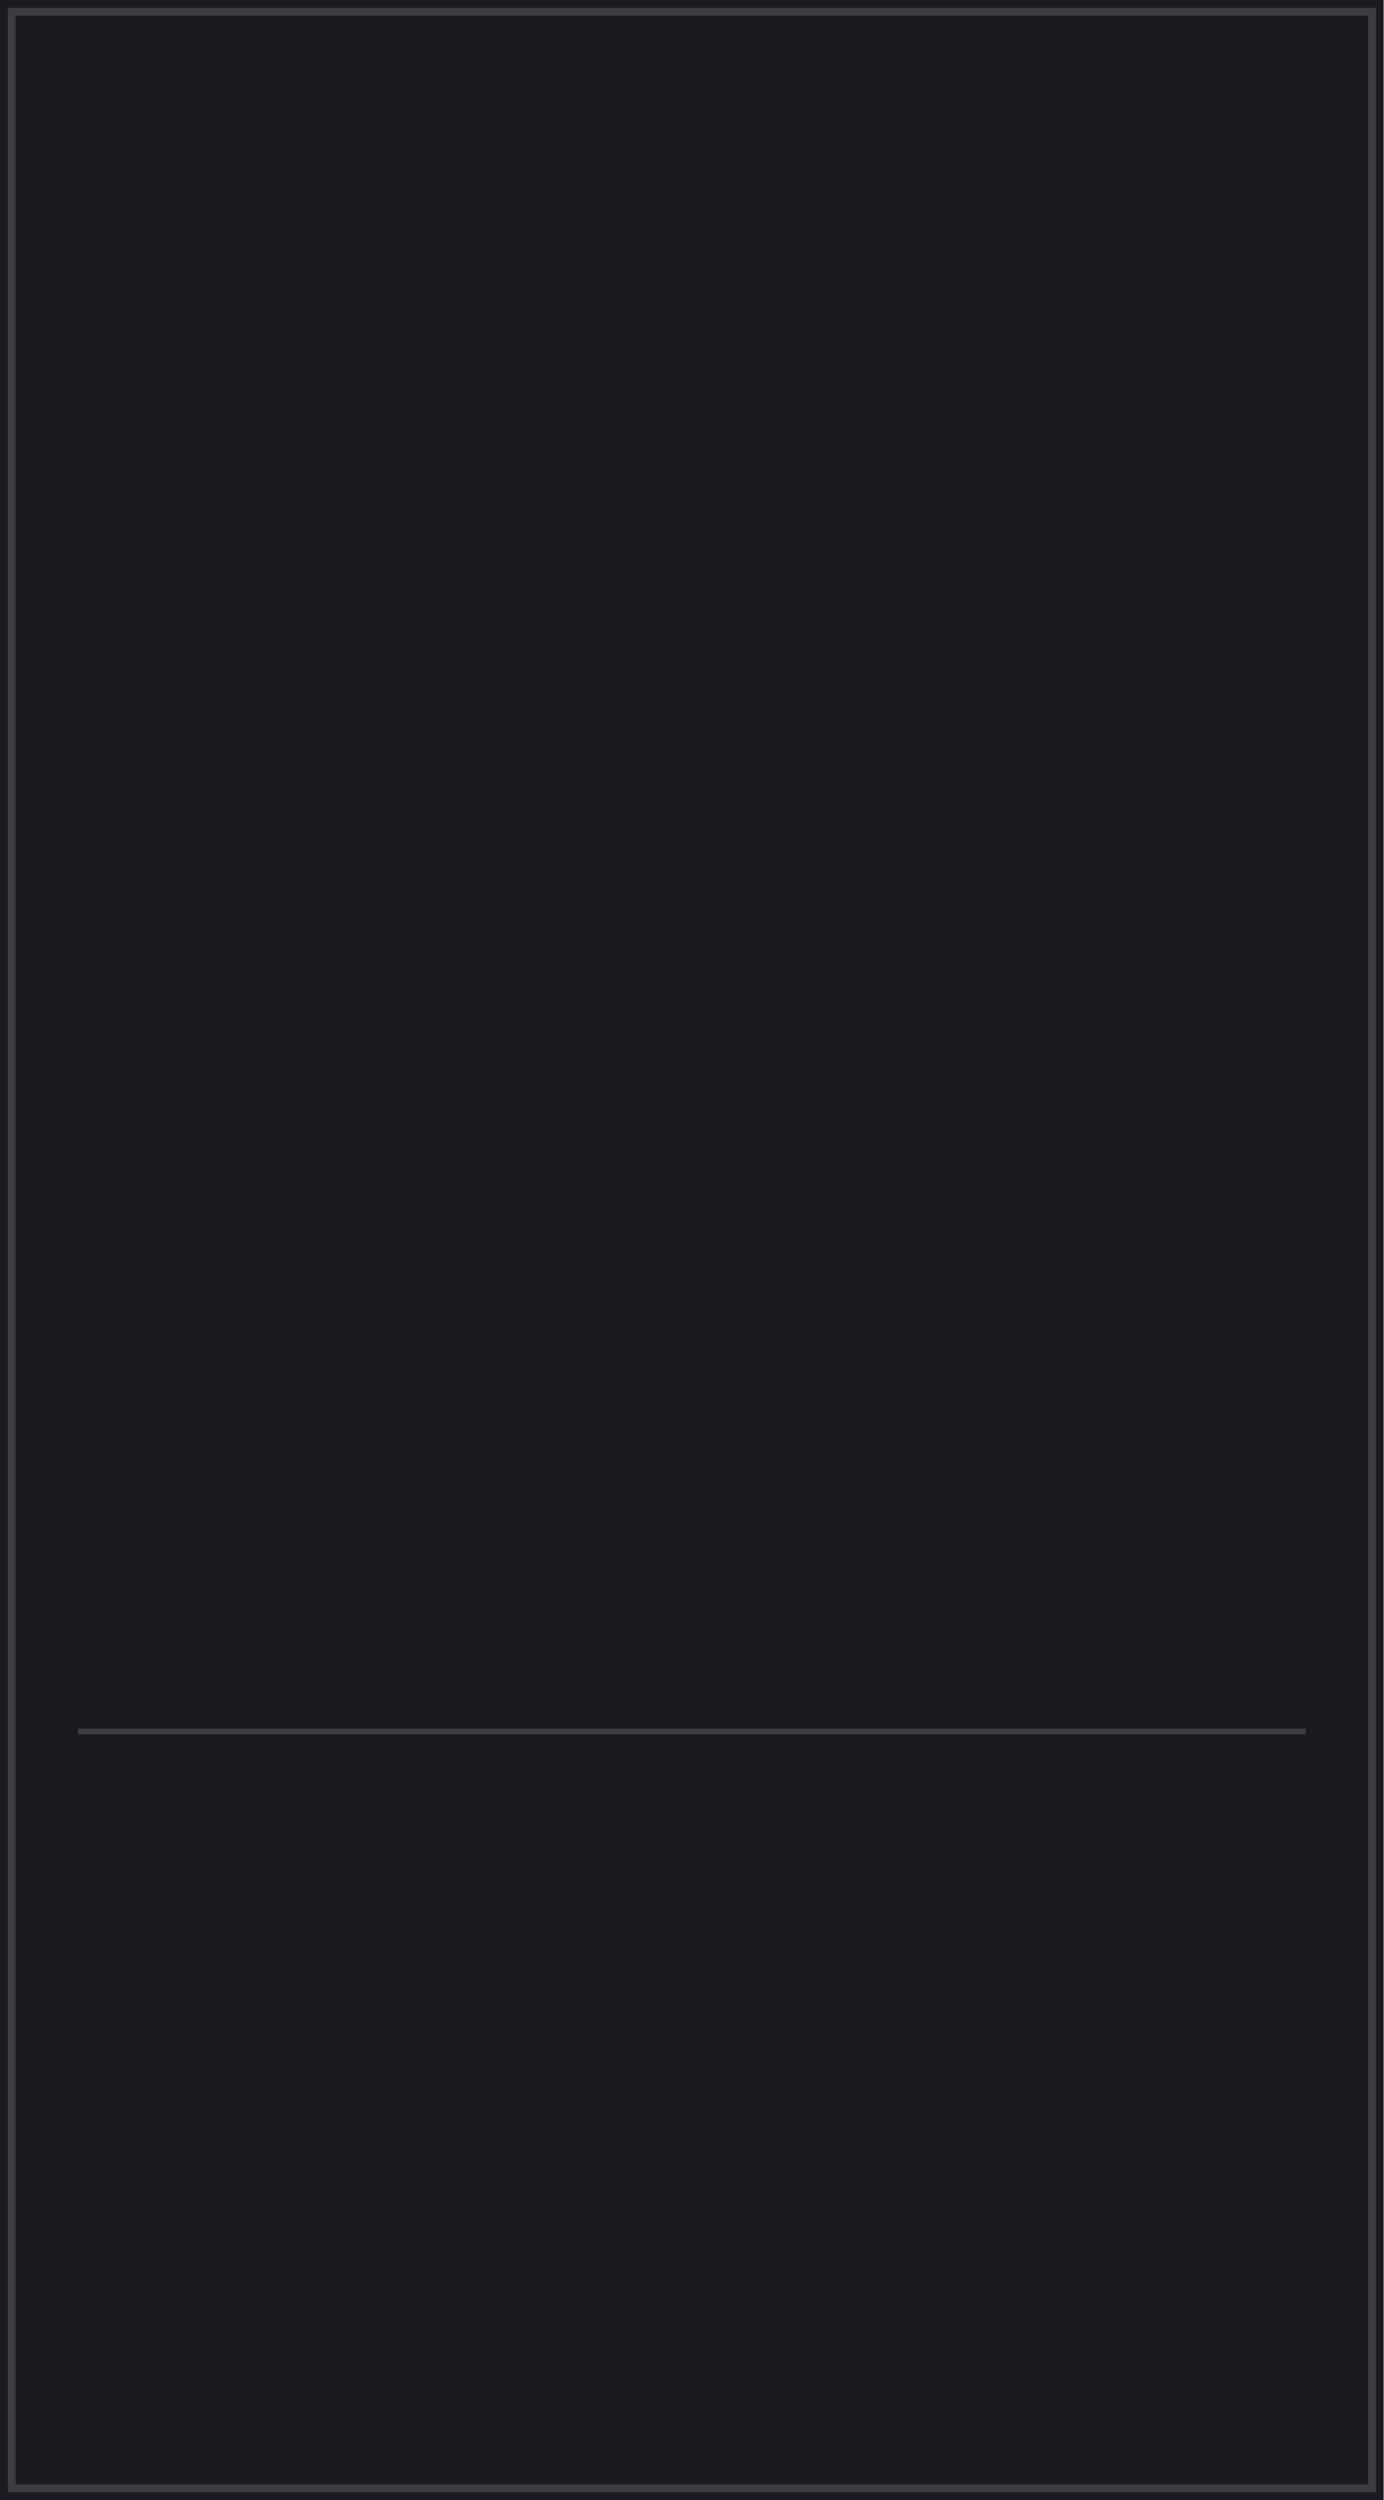
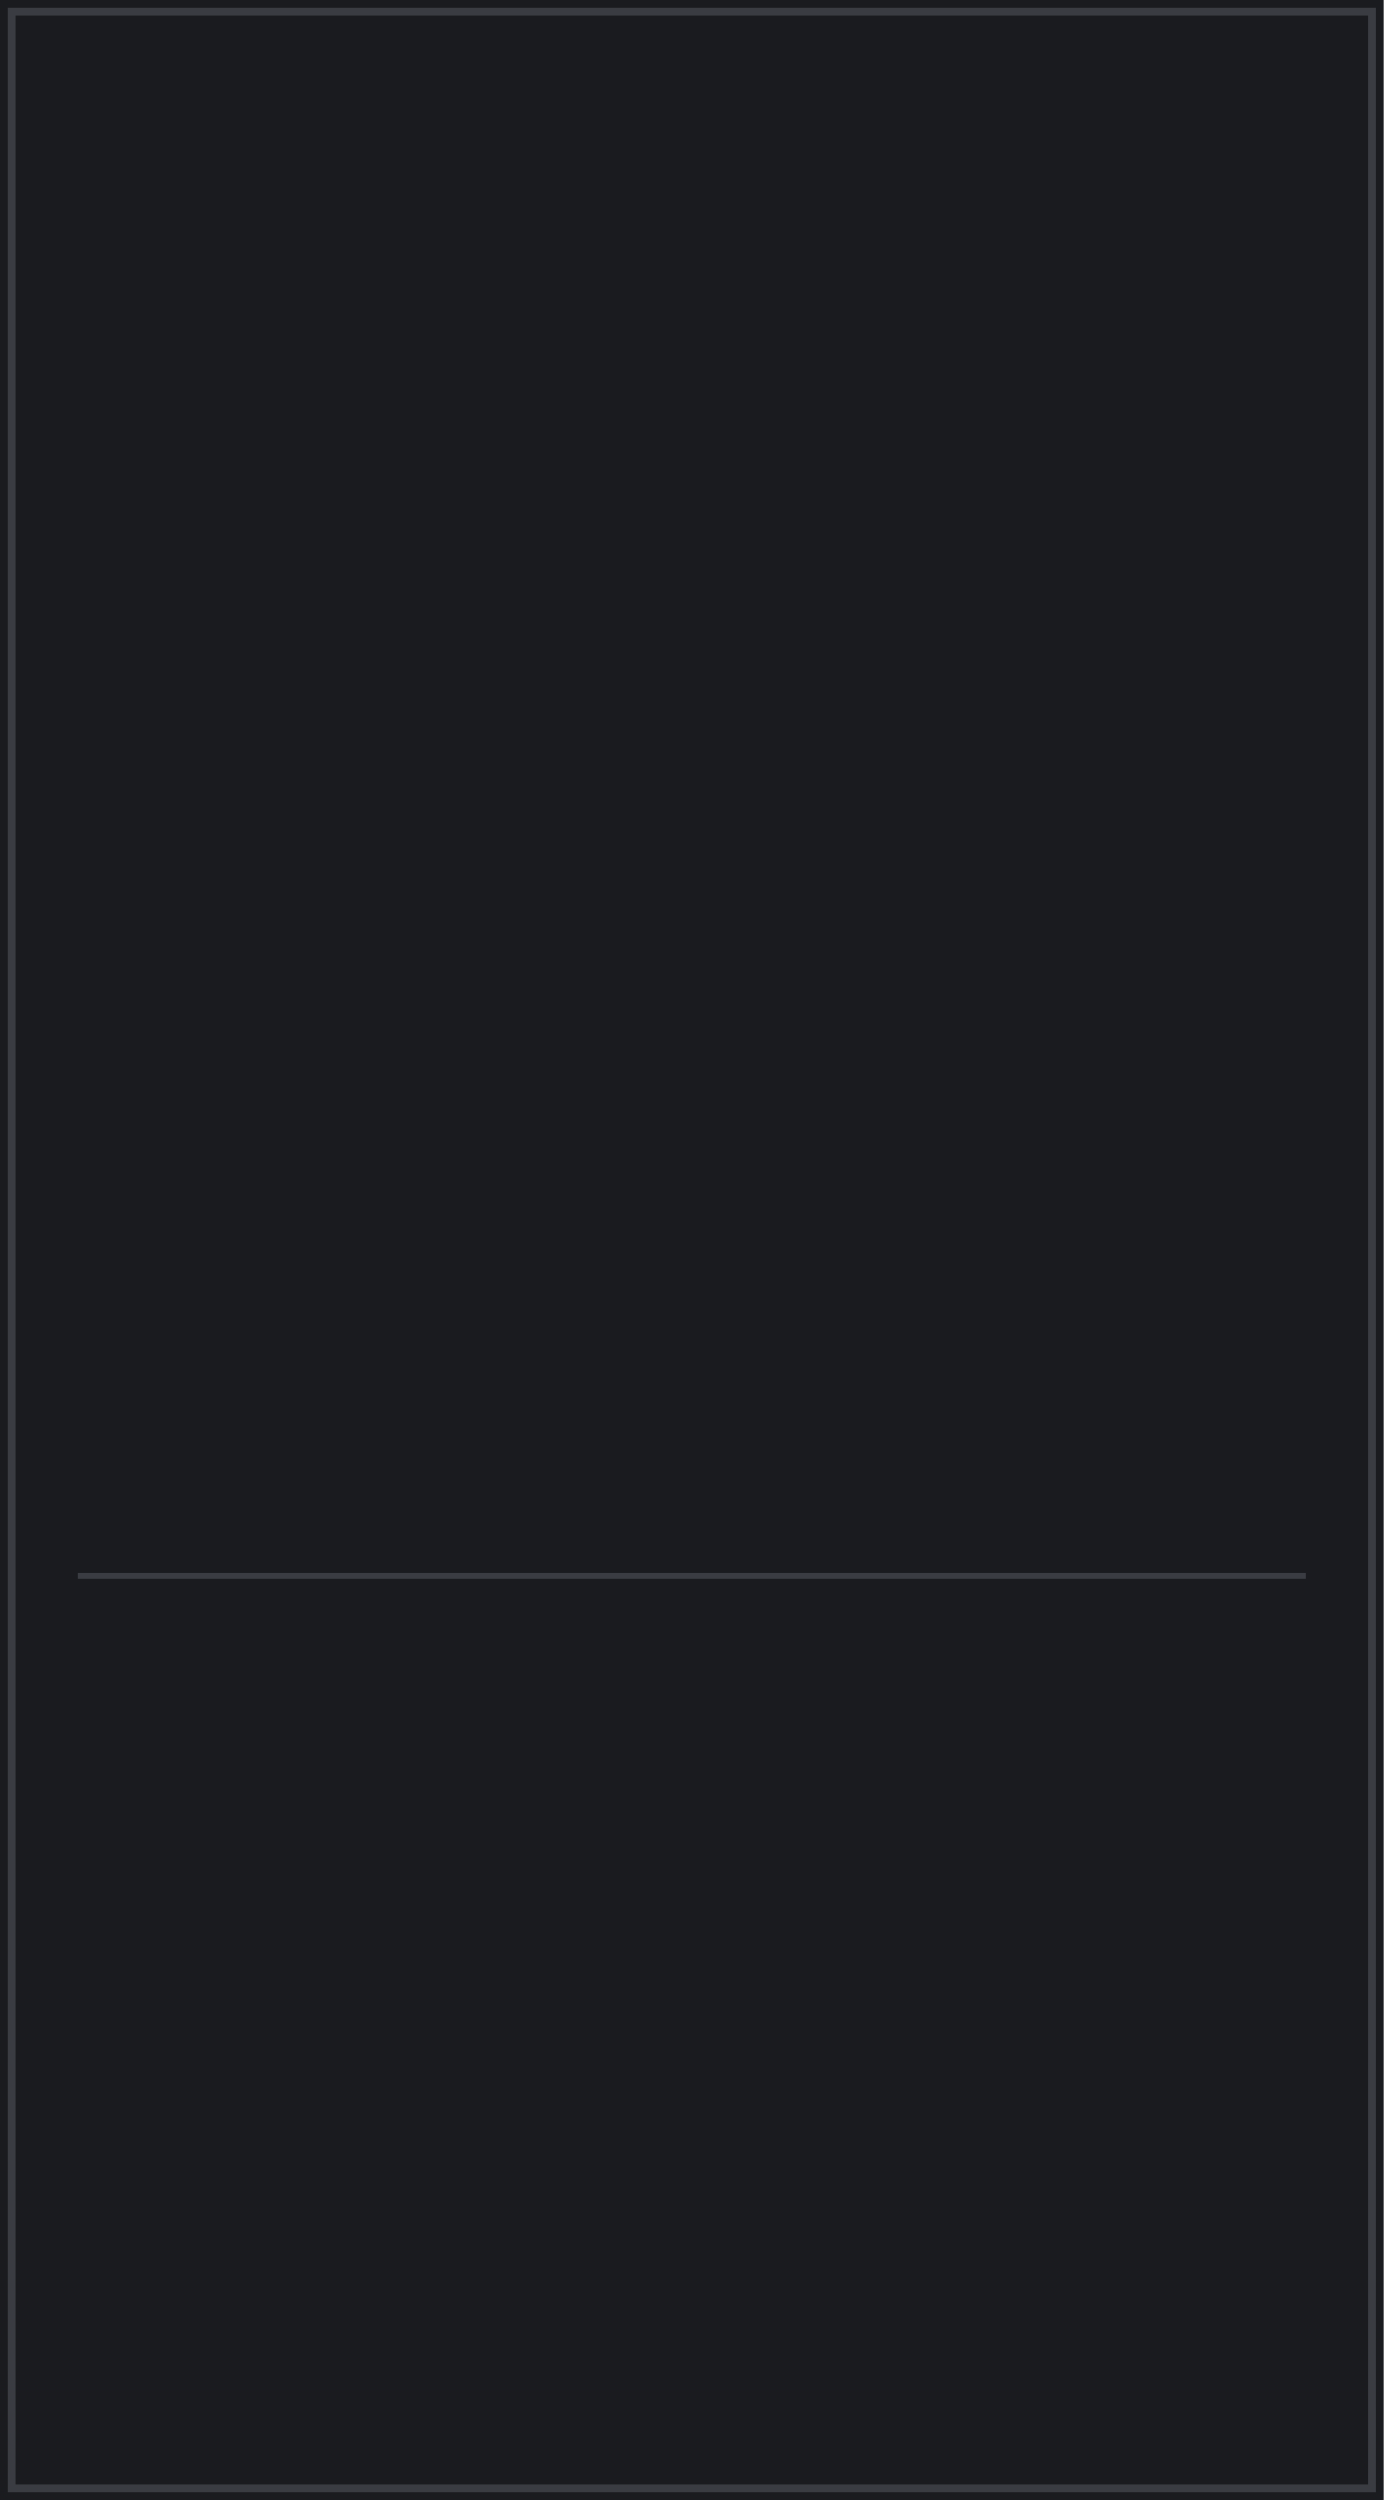
<svg xmlns="http://www.w3.org/2000/svg" width="71.12mm" height="128.5mm" viewBox="0 0 71.12 128.5">
  <rect x="0" y="0" width="71.12" height="128.5" fill="#1a1b1f" />
  <rect x="0.6" y="0.6" width="69.92" height="127.3" fill="none" stroke="#3a3c42" stroke-width="0.4" />
-   <line x1="4" y1="89" x2="67.12" y2="89" stroke="#3a3c42" stroke-width="0.3" />
+   <line x1="4" y1="81" x2="67.12" y2="81" stroke="#3a3c42" stroke-width="0.3" />
</svg>
